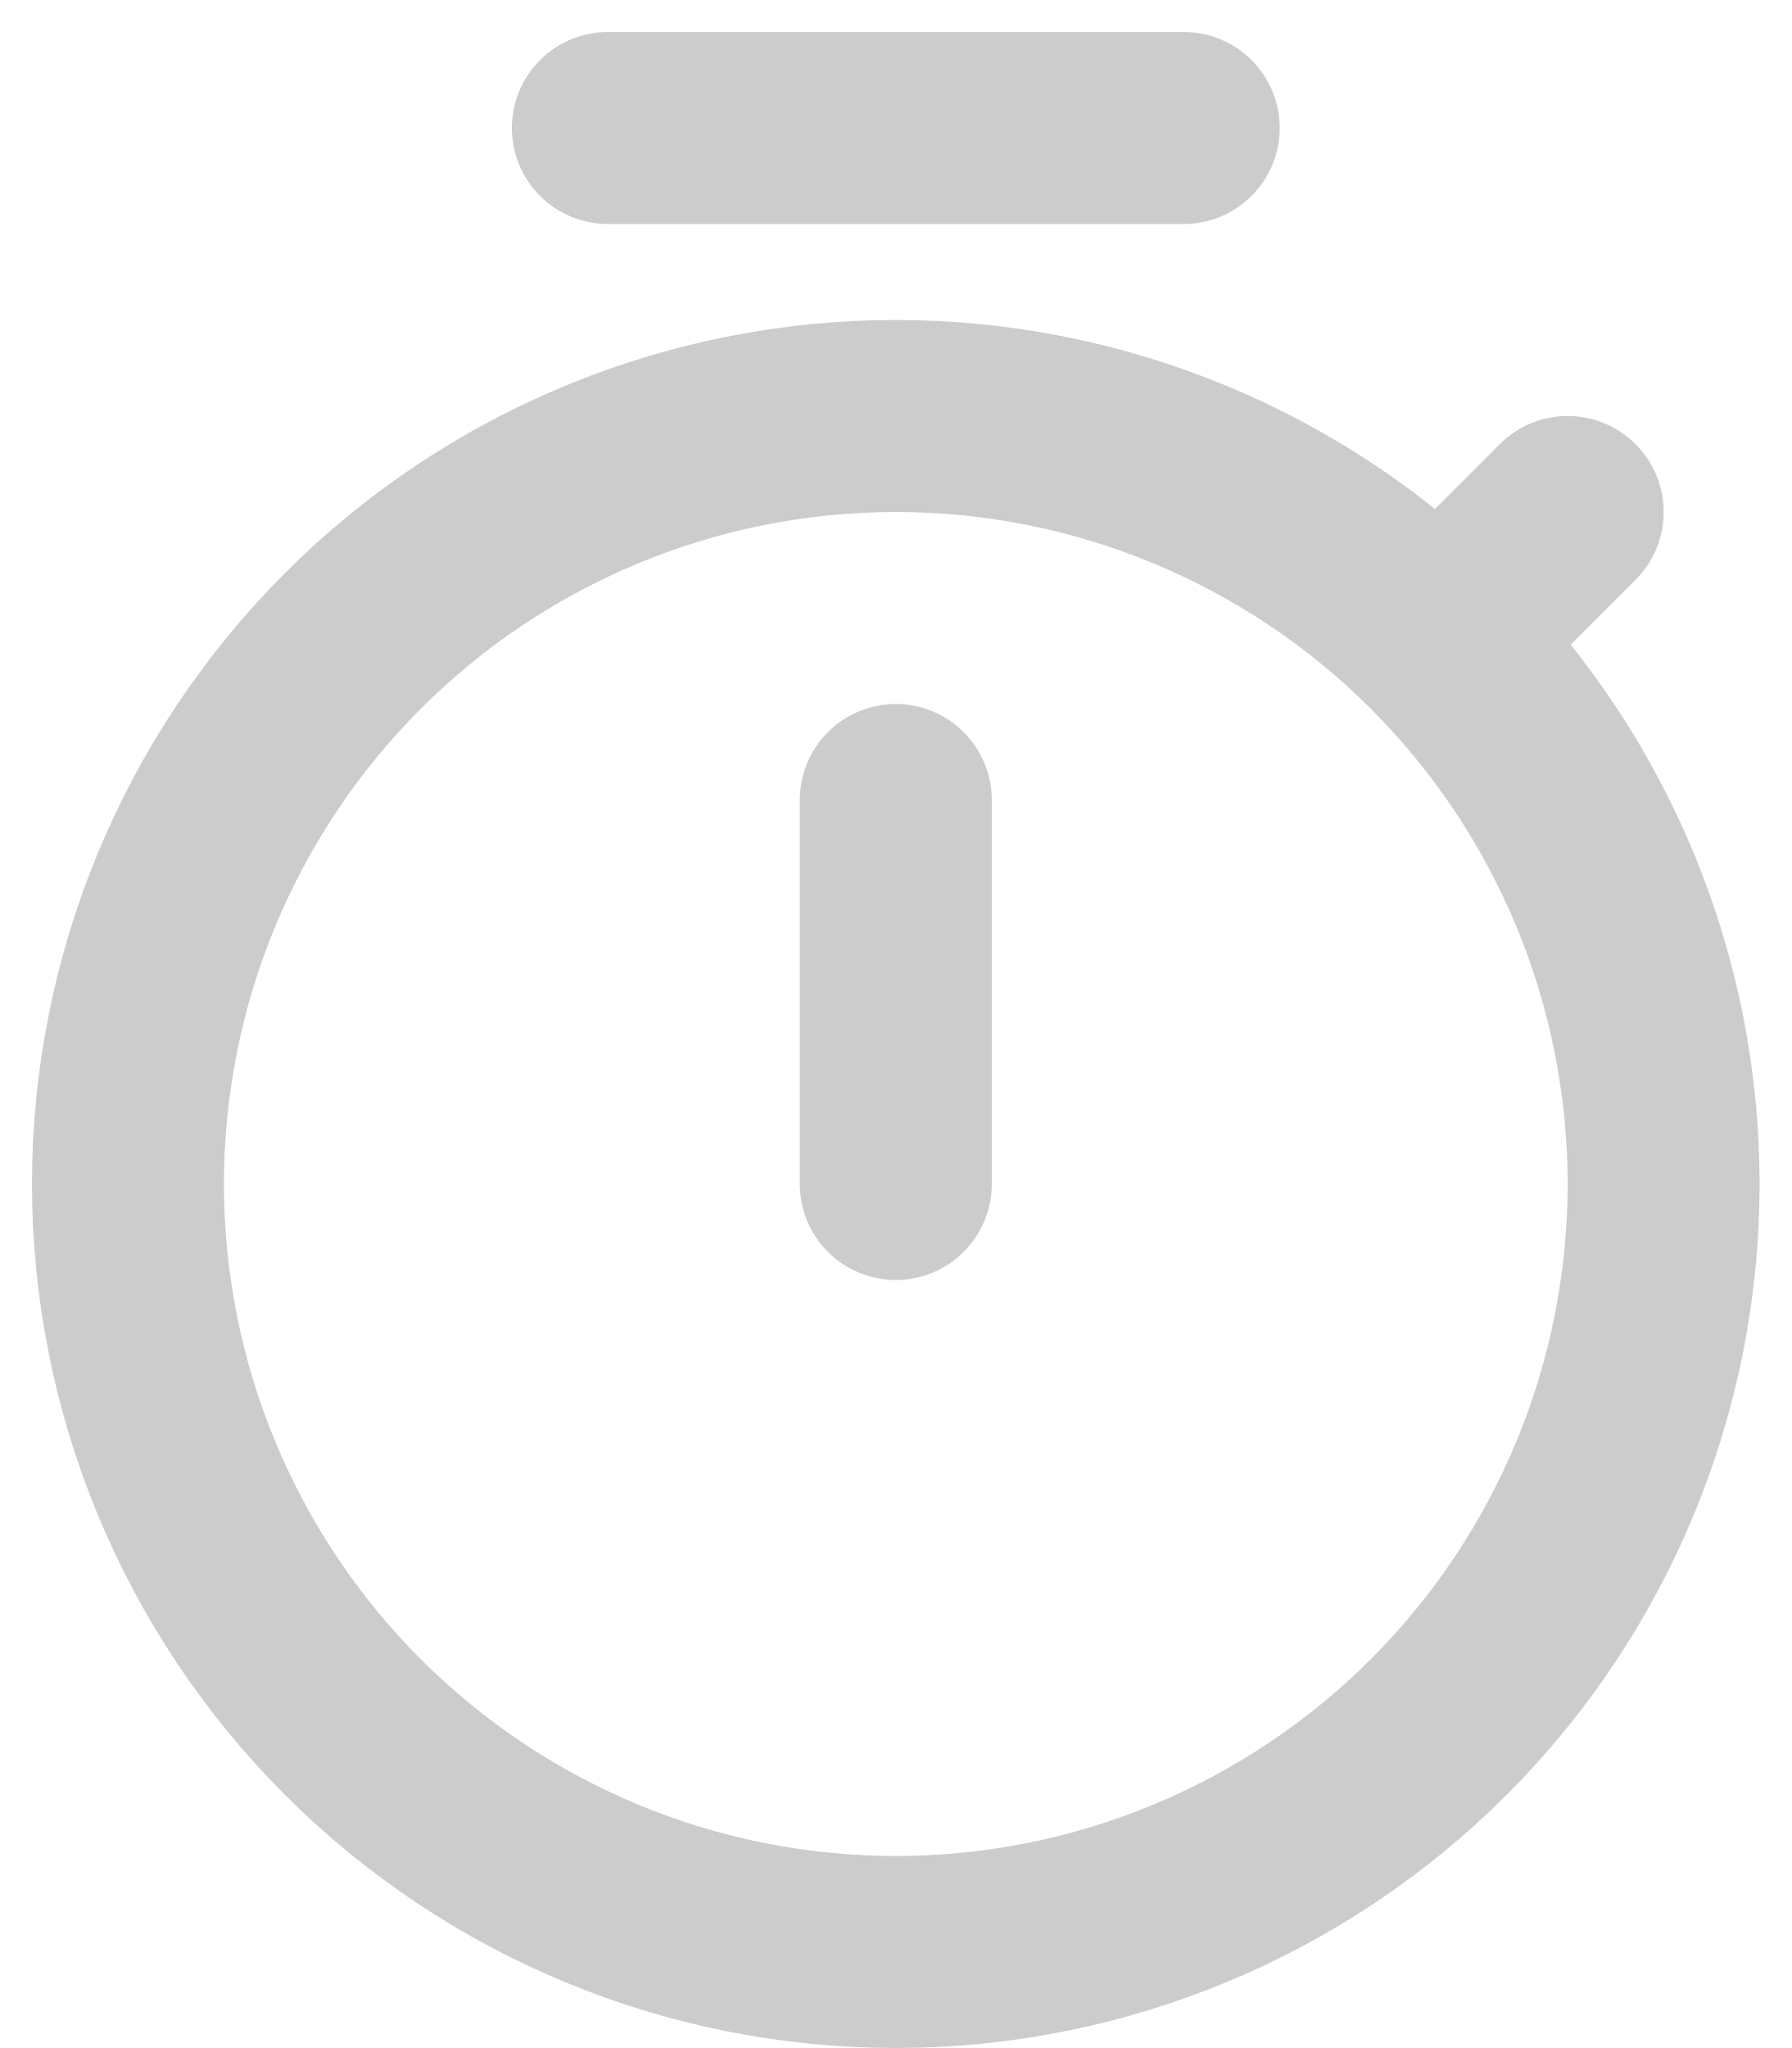
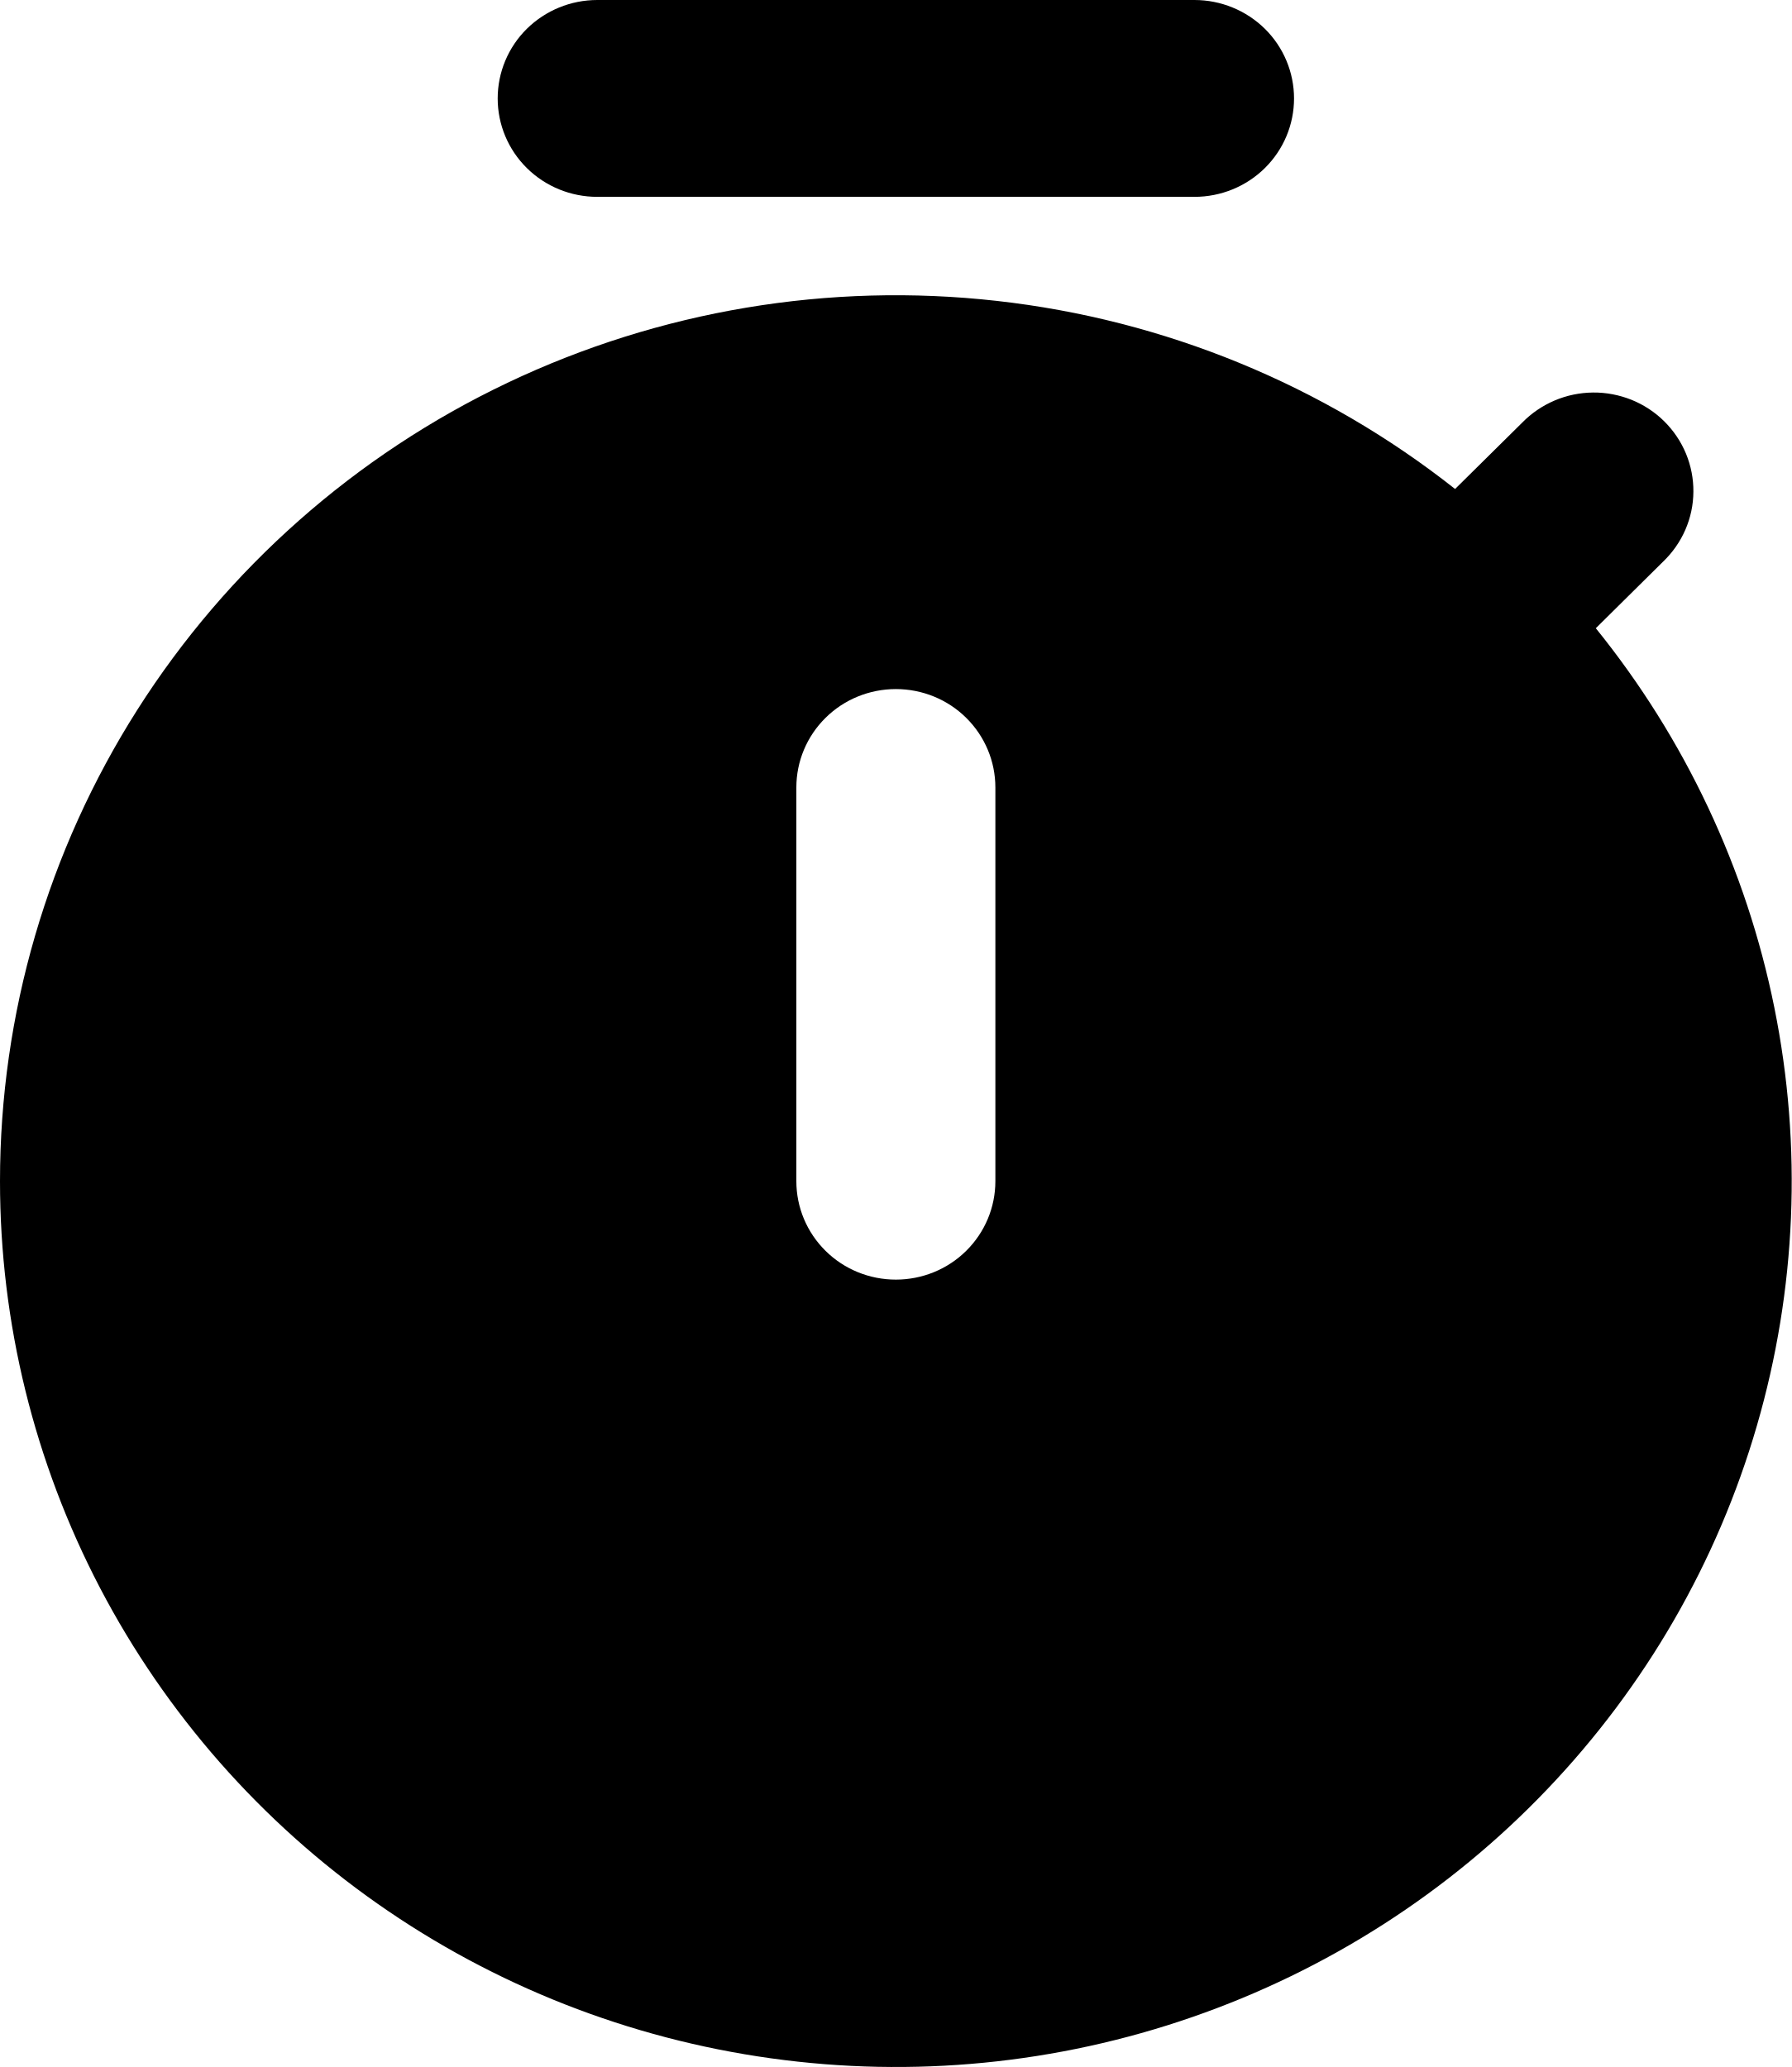
- <svg xmlns="http://www.w3.org/2000/svg" width="28" height="32" viewBox="0 0 28 32" fill="none">
-   <path d="M24.5 8L22.485 10.014M22.485 10.014C20.235 7.764 17.183 6.5 14 6.5C10.817 6.5 7.765 7.764 5.515 10.014C3.264 12.265 2 15.317 2 18.5C2 21.682 3.264 24.734 5.515 26.985C7.765 29.235 10.817 30.5 14 30.5C17.183 30.5 20.235 29.235 22.485 26.985C24.736 24.734 26 21.682 26 18.5C26 15.317 24.736 12.265 22.485 10.014ZM14 12.5V18.5M9.5 2H18.5" stroke="black" stroke-opacity="0.2" stroke-width="3" stroke-linecap="round" stroke-linejoin="round" />
+ <svg xmlns="http://www.w3.org/2000/svg" width="26" height="30" viewBox="0 0 26 30" fill="none">
+   <path fill-rule="evenodd" clip-rule="evenodd" d="M7.222 1.429C7.222 1.05 7.374 0.686 7.645 0.418C7.916 0.151 8.284 0 8.667 0H17.333C17.716 0 18.084 0.151 18.355 0.418C18.626 0.686 18.778 1.05 18.778 1.429C18.778 1.808 18.626 2.171 18.355 2.439C18.084 2.707 17.716 2.857 17.333 2.857H8.667C8.284 2.857 7.916 2.707 7.645 2.439C7.374 2.171 7.222 1.808 7.222 1.429ZM4.86547e-08 17.144C-0 14.722 0.691 12.35 1.994 10.3C3.297 8.25 5.158 6.605 7.364 5.556C9.571 4.506 12.032 4.094 14.464 4.367C16.897 4.639 19.202 5.586 21.115 7.097L22.09 6.133C22.223 5.997 22.383 5.888 22.559 5.813C22.735 5.738 22.924 5.699 23.116 5.697C23.308 5.695 23.498 5.732 23.676 5.803C23.853 5.875 24.015 5.981 24.15 6.115C24.286 6.25 24.393 6.409 24.466 6.585C24.538 6.76 24.575 6.948 24.573 7.138C24.572 7.328 24.532 7.515 24.456 7.69C24.38 7.864 24.27 8.021 24.132 8.153L23.157 9.118C24.453 10.722 25.342 12.611 25.748 14.625C26.155 16.639 26.068 18.72 25.494 20.694C24.921 22.668 23.877 24.477 22.451 25.97C21.026 27.464 19.259 28.597 17.299 29.276C15.339 29.956 13.244 30.161 11.188 29.874C9.131 29.588 7.174 28.819 5.48 27.631C3.786 26.443 2.405 24.87 1.451 23.046C0.498 21.221 0 19.198 4.86547e-08 17.144ZM14.444 11.429C14.444 11.05 14.292 10.687 14.021 10.419C13.751 10.151 13.383 10.001 13 10.001C12.617 10.001 12.249 10.151 11.979 10.419C11.708 10.687 11.556 11.05 11.556 11.429V17.144C11.556 17.523 11.708 17.886 11.979 18.154C12.249 18.422 12.617 18.572 13 18.572C13.383 18.572 13.751 18.422 14.021 18.154C14.292 17.886 14.444 17.523 14.444 17.144V11.429Z" fill="black" />
</svg>
